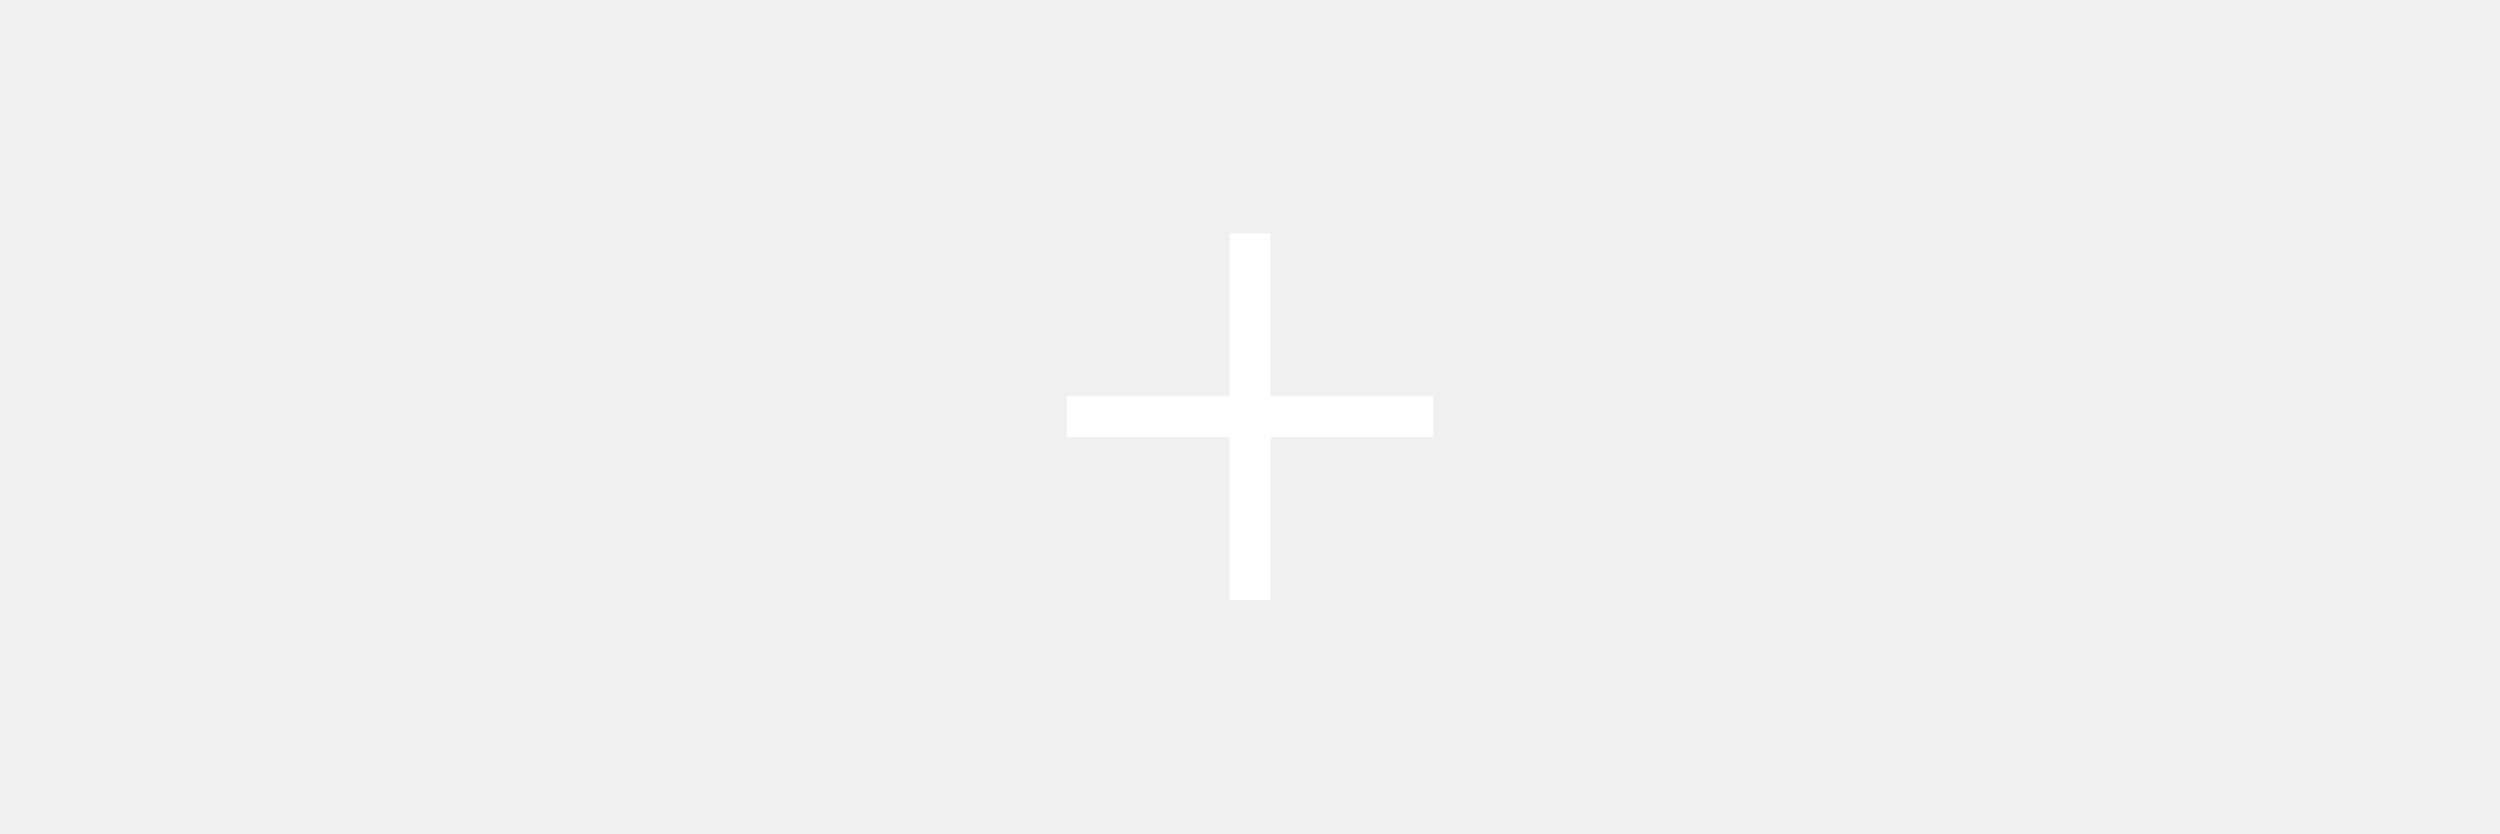
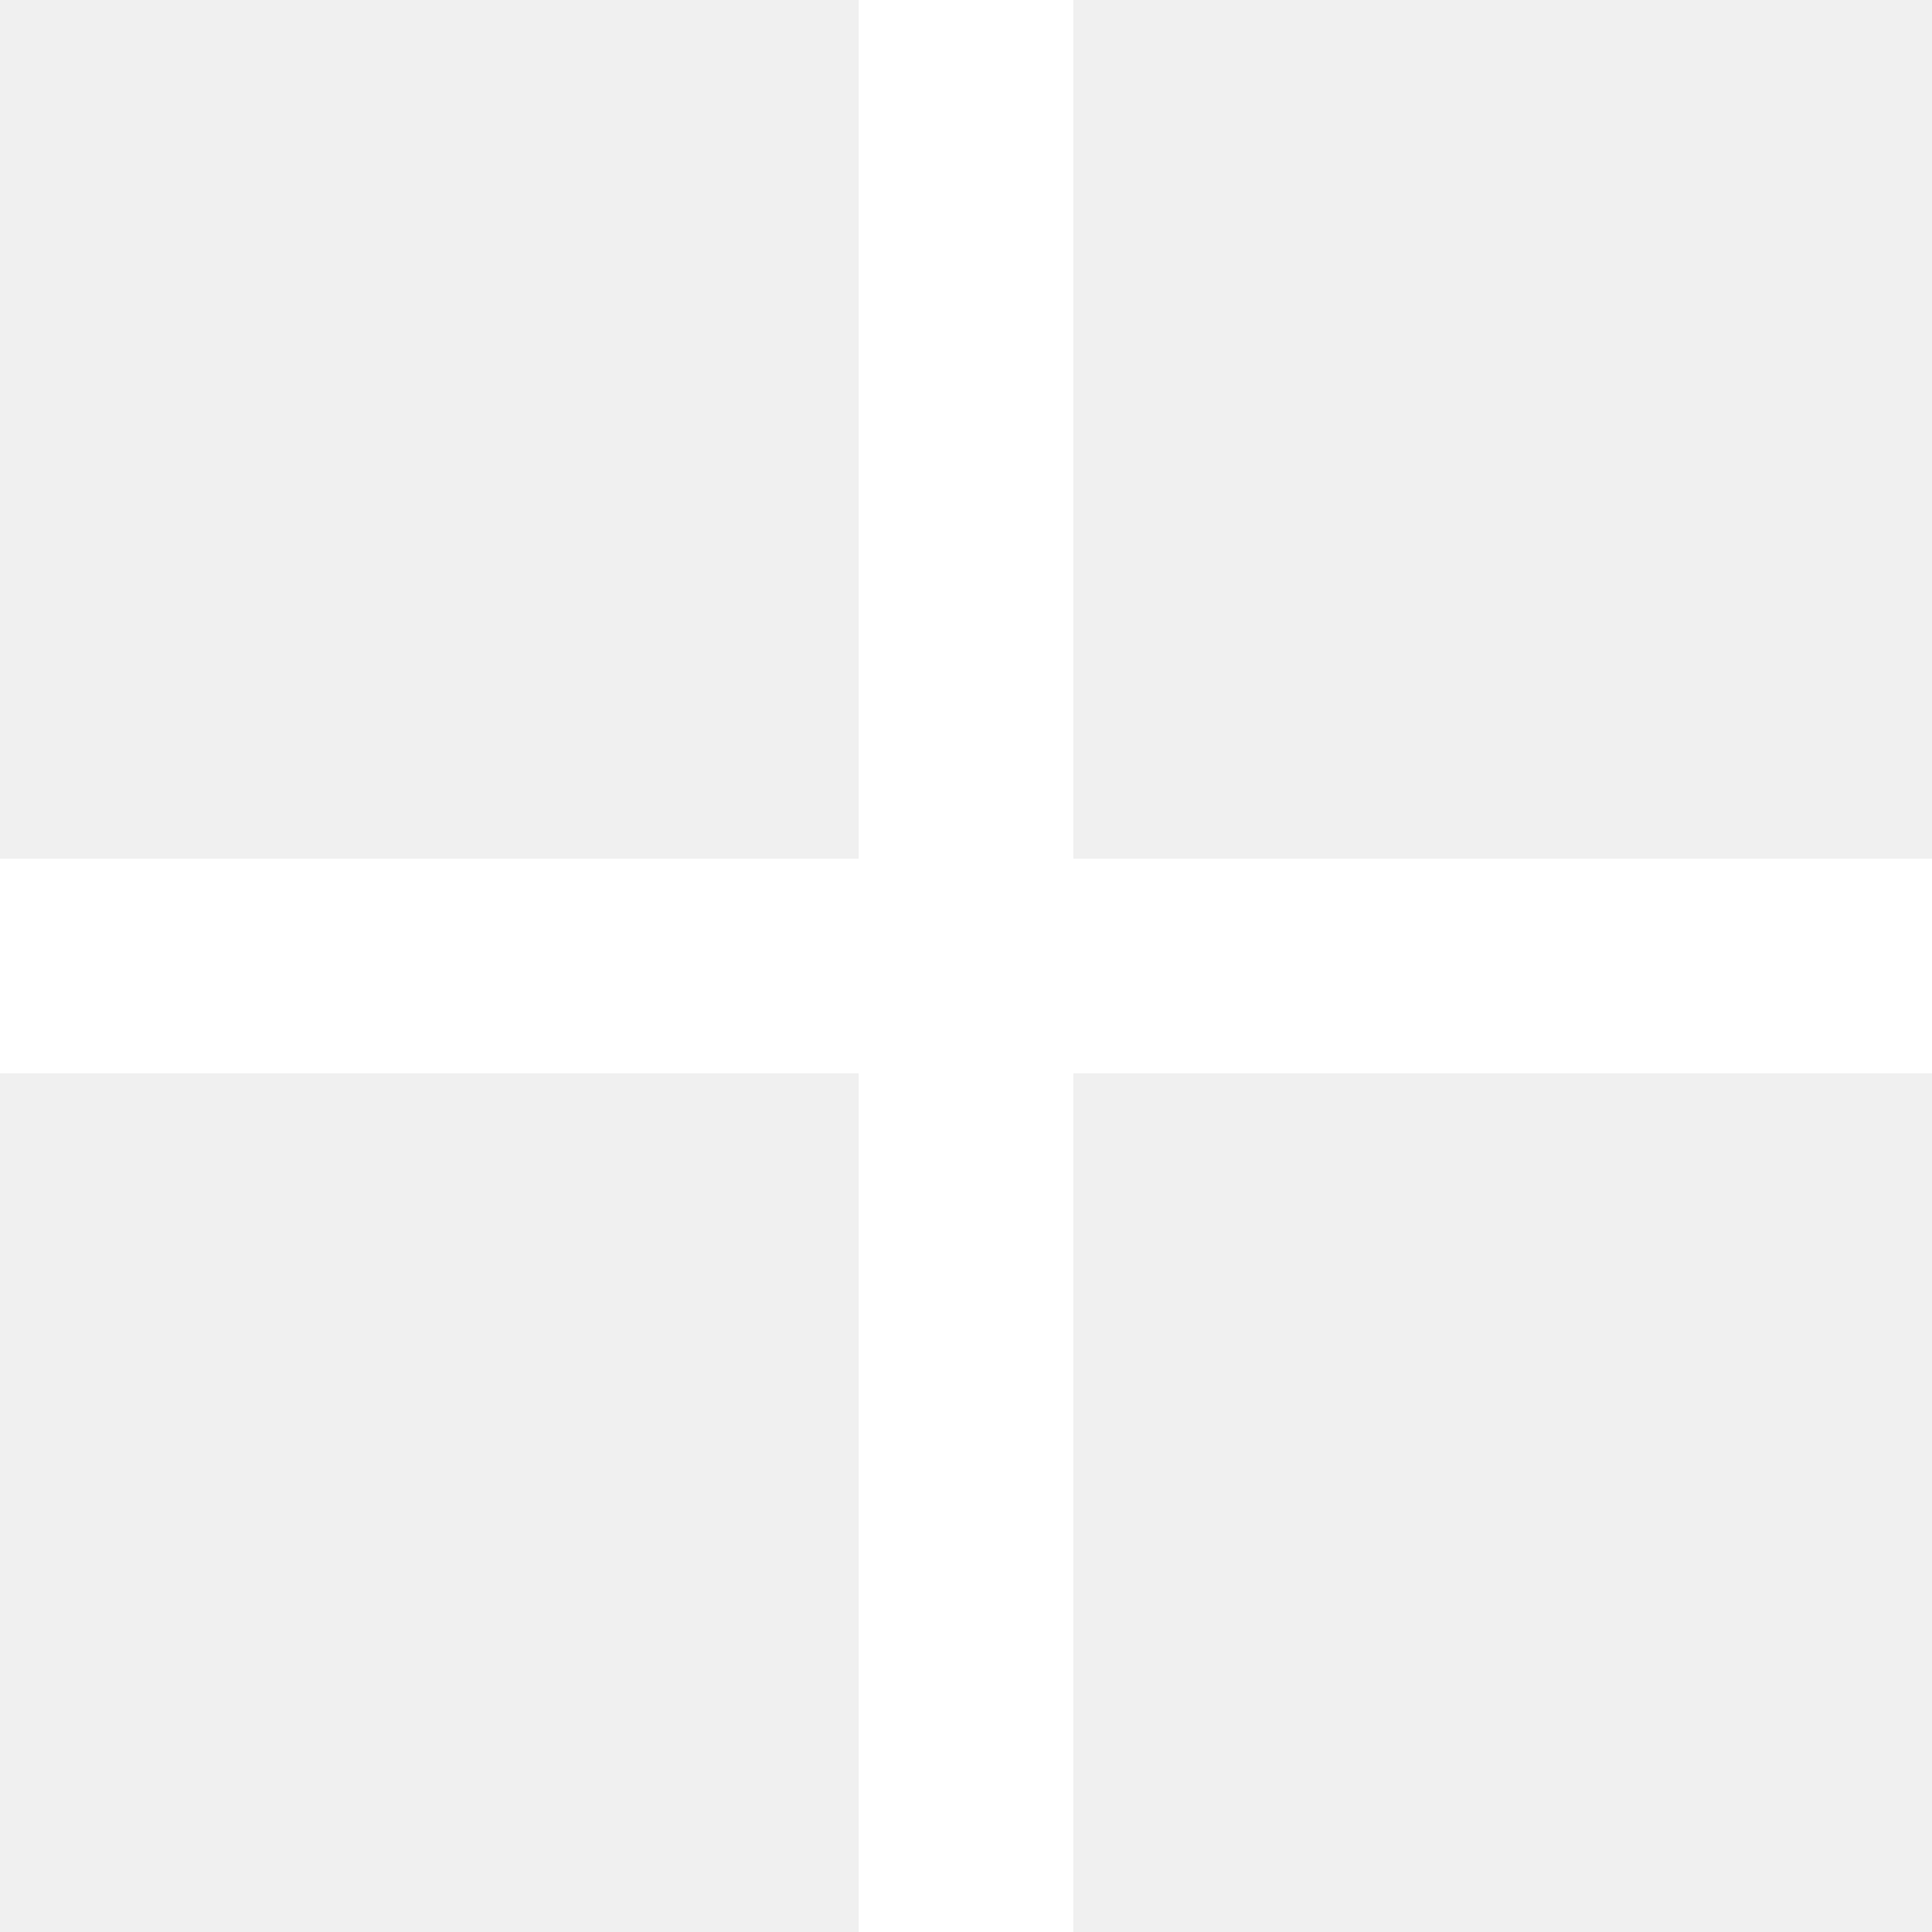
- <svg xmlns="http://www.w3.org/2000/svg" width="150" height="50">
-   <g>
-     <rect fill="none" id="canvas_background" height="402" width="582" y="-1" x="-1" />
-   </g>
-   <g>
-     <path id="svg_2" fill="white" d="m86,23.778l-9.778,0l0,-9.778l-2.444,0l0,9.778l-9.778,0l0,2.444l9.778,0l0,9.778l2.444,0l0,-9.778l9.778,0l0,-2.444z" />
-   </g>
+ <svg xmlns="http://www.w3.org/2000/svg" width="22" height="22" viewBox="0 0 22 22" fill="none">
+   <path d="M22 9.778H12.222V0H9.778V9.778H0V12.222H9.778V22H12.222V12.222H22V9.778Z" fill="white" />
</svg>
